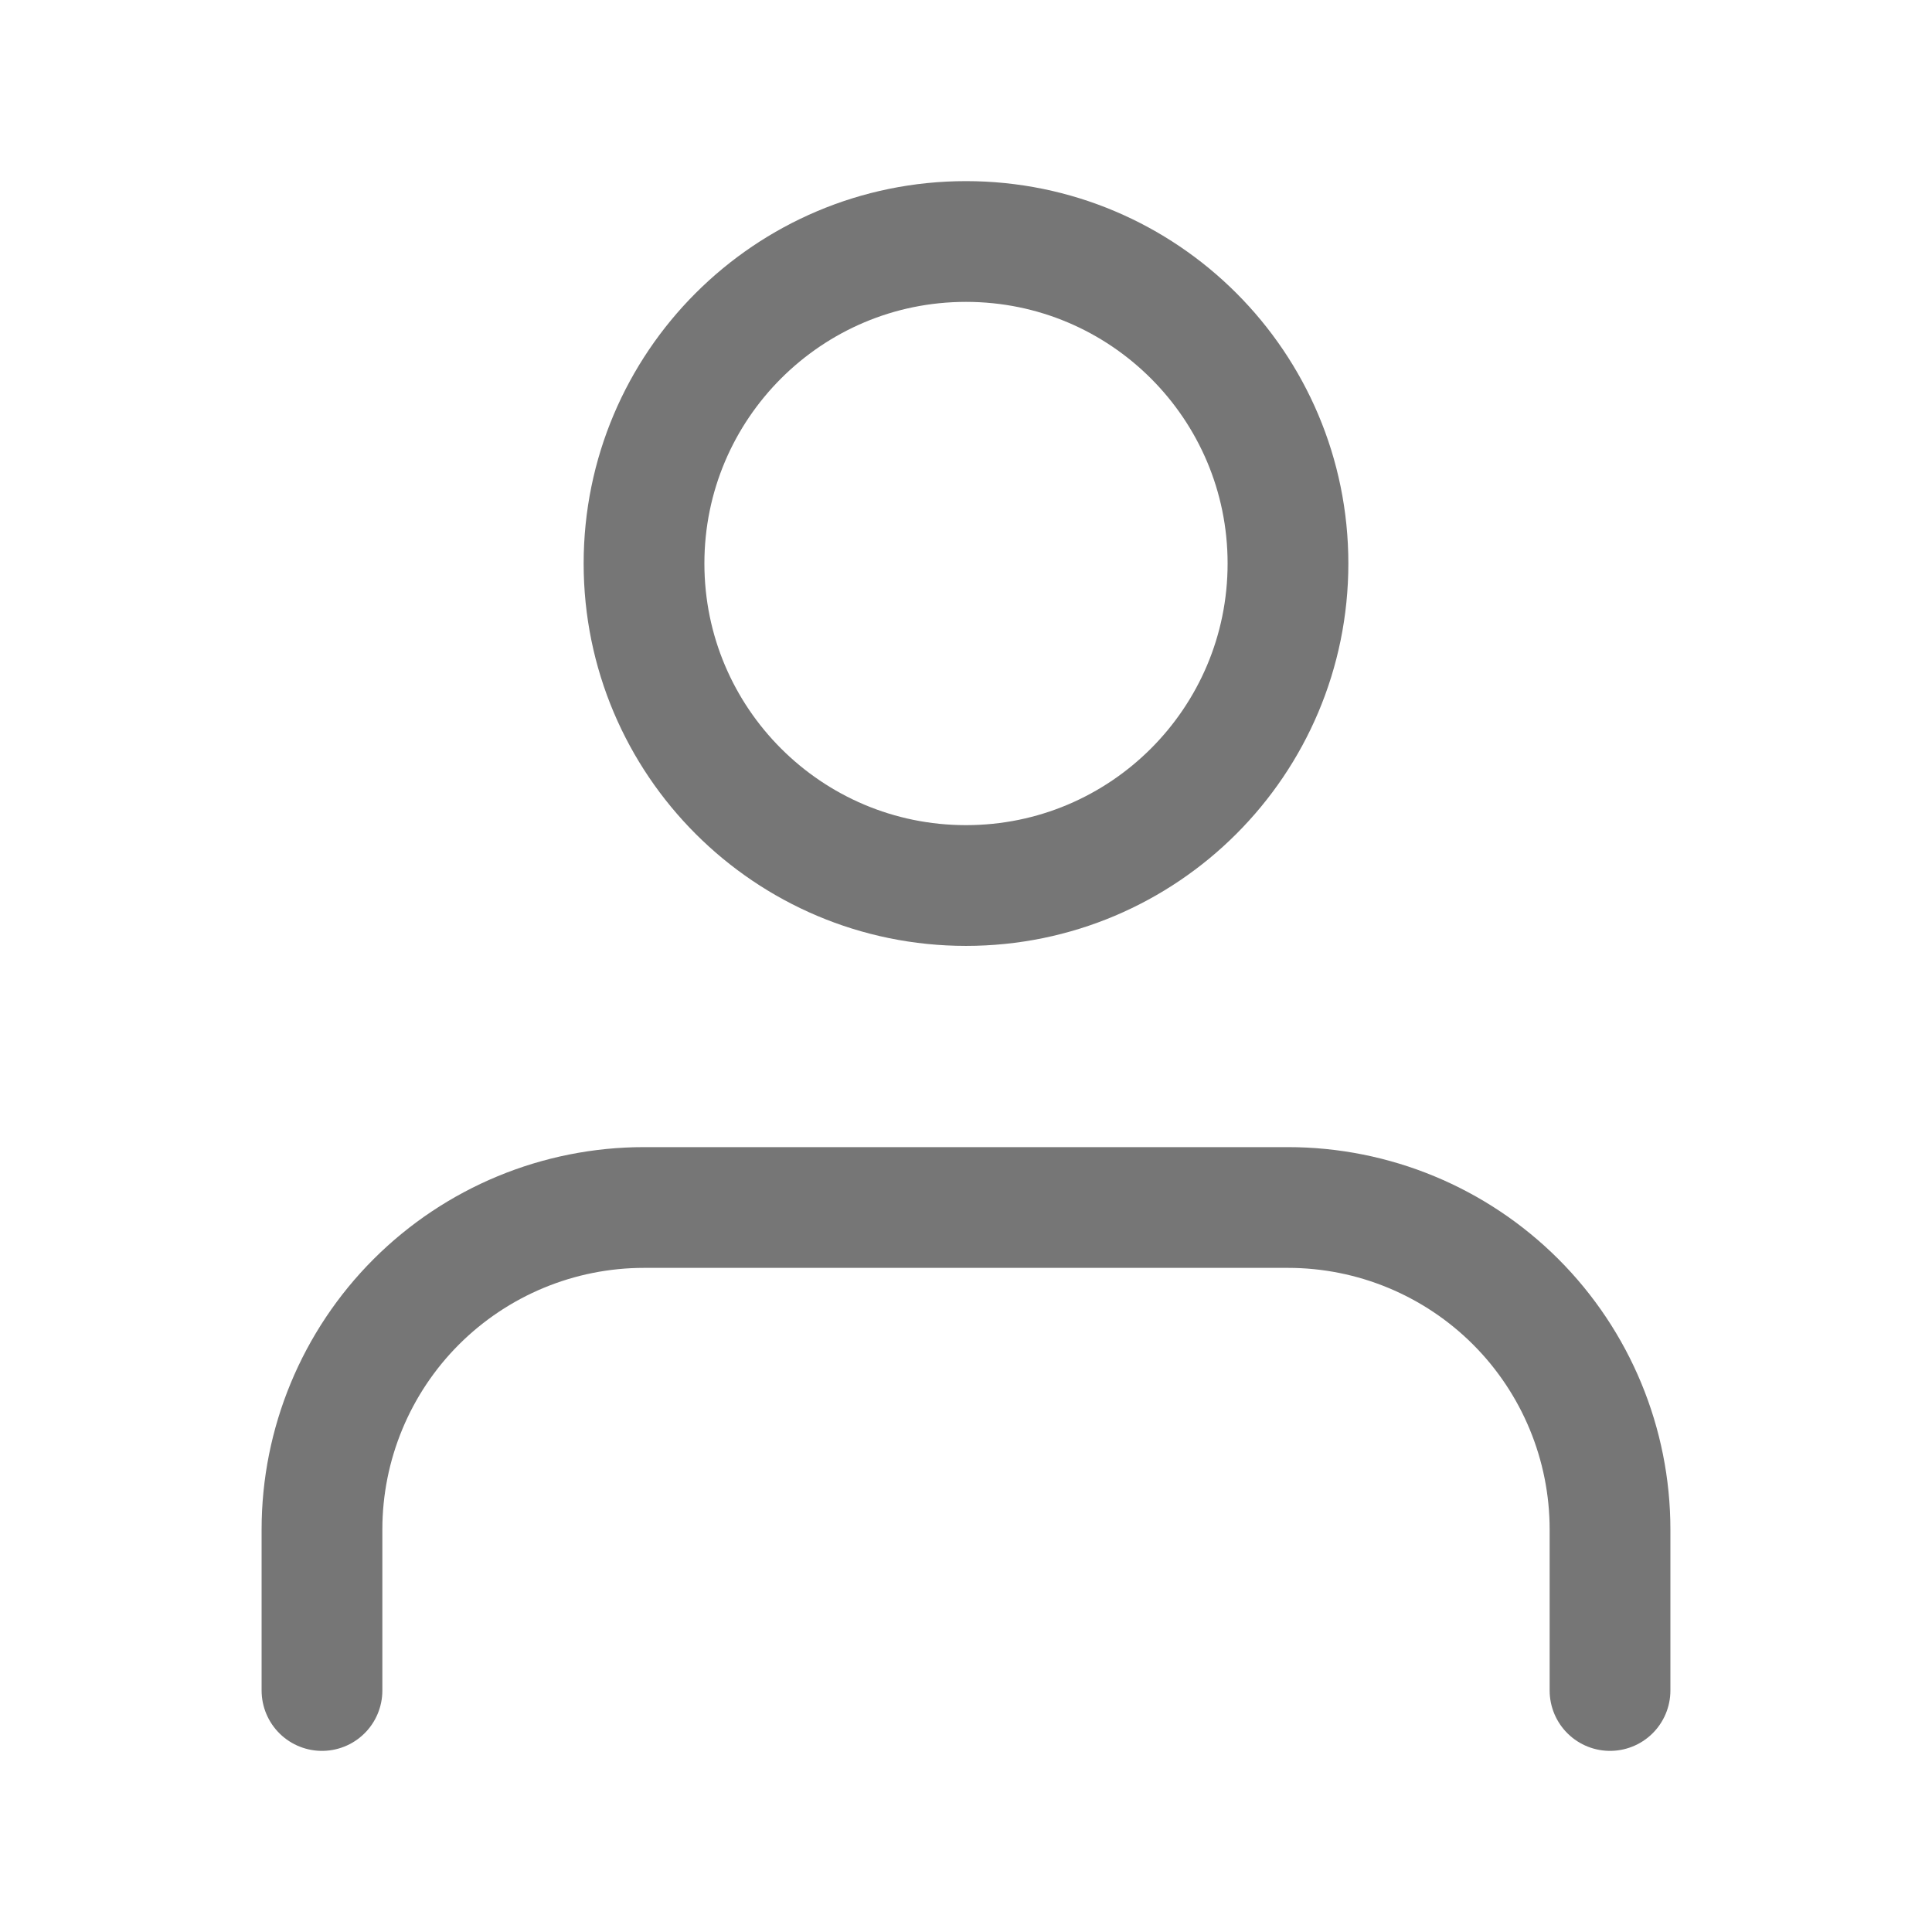
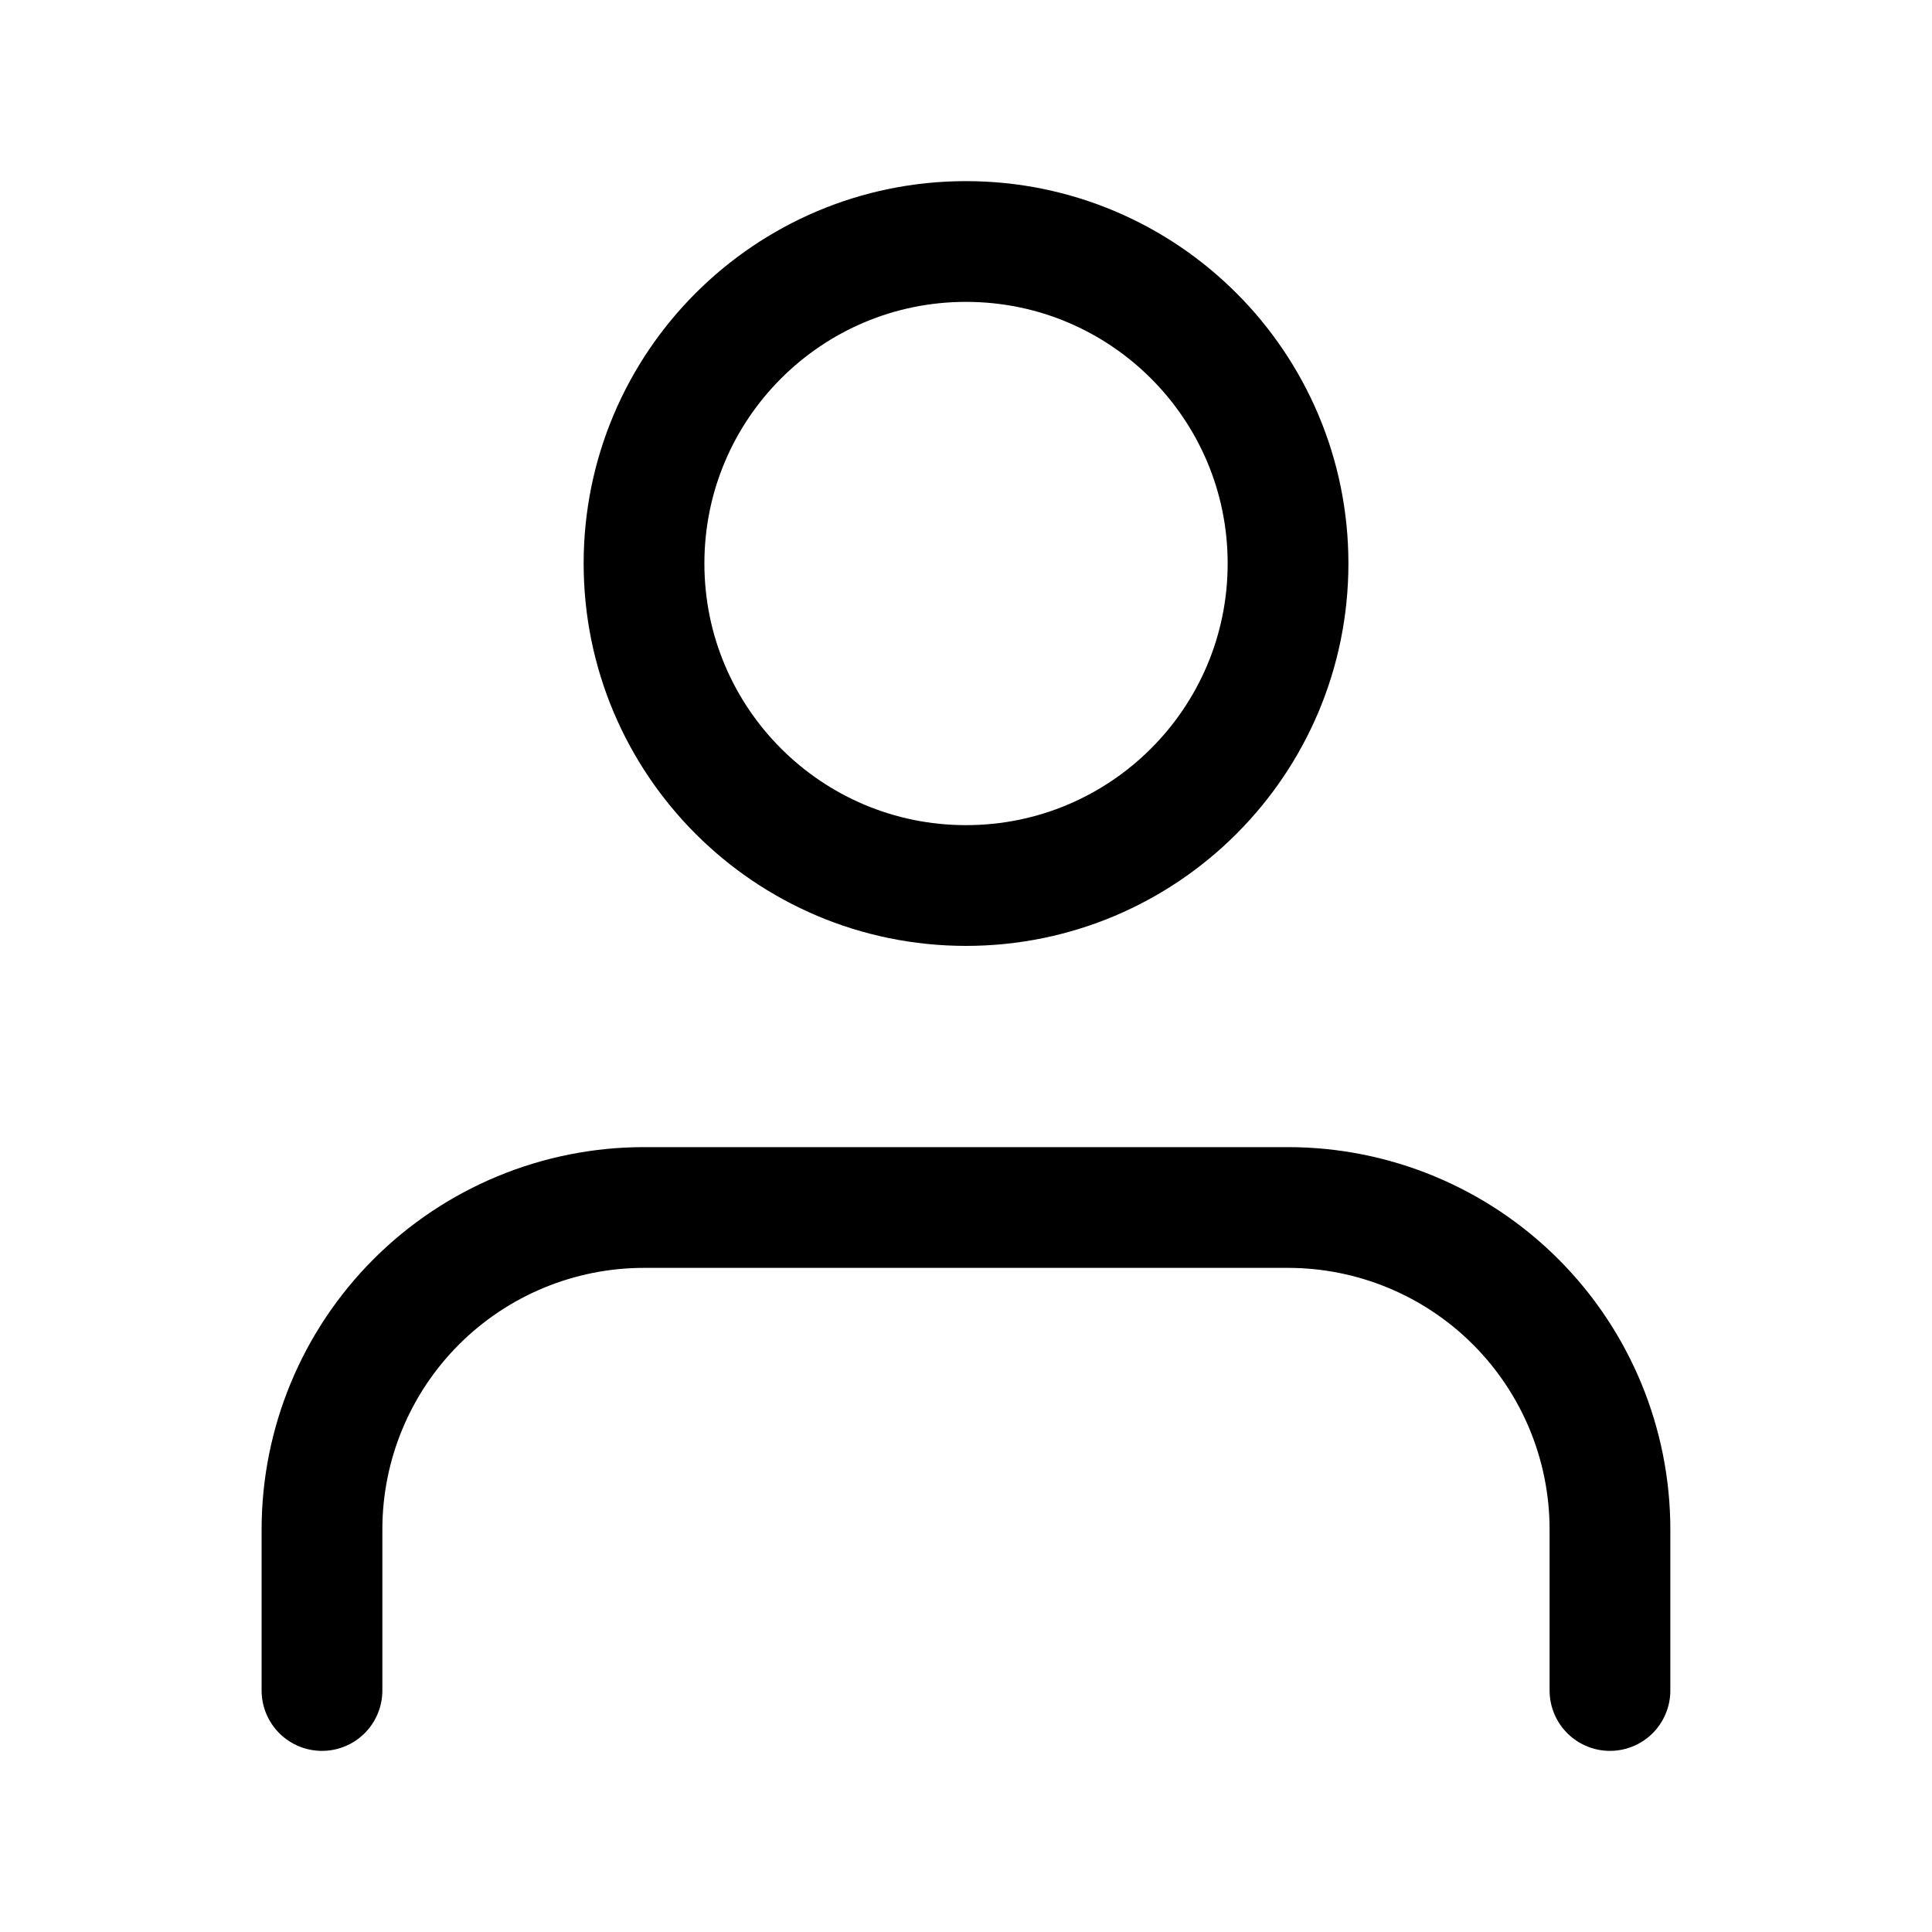
<svg xmlns="http://www.w3.org/2000/svg" width="32" height="32" viewBox="0 0 32 32" fill="none">
-   <path d="M26.667 28V25.333C26.667 23.919 26.105 22.562 25.105 21.562C24.104 20.562 22.748 20 21.333 20H10.667C9.252 20 7.896 20.562 6.895 21.562C5.895 22.562 5.333 23.919 5.333 25.333V28" stroke="#767676" stroke-width="2" stroke-linecap="round" stroke-linejoin="round" />
-   <path d="M16 14.667C18.945 14.667 21.333 12.279 21.333 9.333C21.333 6.388 18.945 4 16 4C13.055 4 10.667 6.388 10.667 9.333C10.667 12.279 13.055 14.667 16 14.667Z" stroke="#767676" stroke-width="2" stroke-linecap="round" stroke-linejoin="round" />
+   <path d="M26.666 28V25.333C26.666 23.919 26.104 22.562 25.104 21.562C24.104 20.562 22.747 20 21.333 20H10.666C9.252 20 7.895 20.562 6.895 21.562C5.895 22.562 5.333 23.919 5.333 25.333V28" stroke="black" stroke-width="2" stroke-linecap="round" stroke-linejoin="round" />
+   <path d="M16 14.667C18.946 14.667 21.334 12.279 21.334 9.333C21.334 6.388 18.946 4 16 4C13.055 4 10.667 6.388 10.667 9.333C10.667 12.279 13.055 14.667 16 14.667Z" stroke="black" stroke-width="2" stroke-linecap="round" stroke-linejoin="round" />
</svg>
